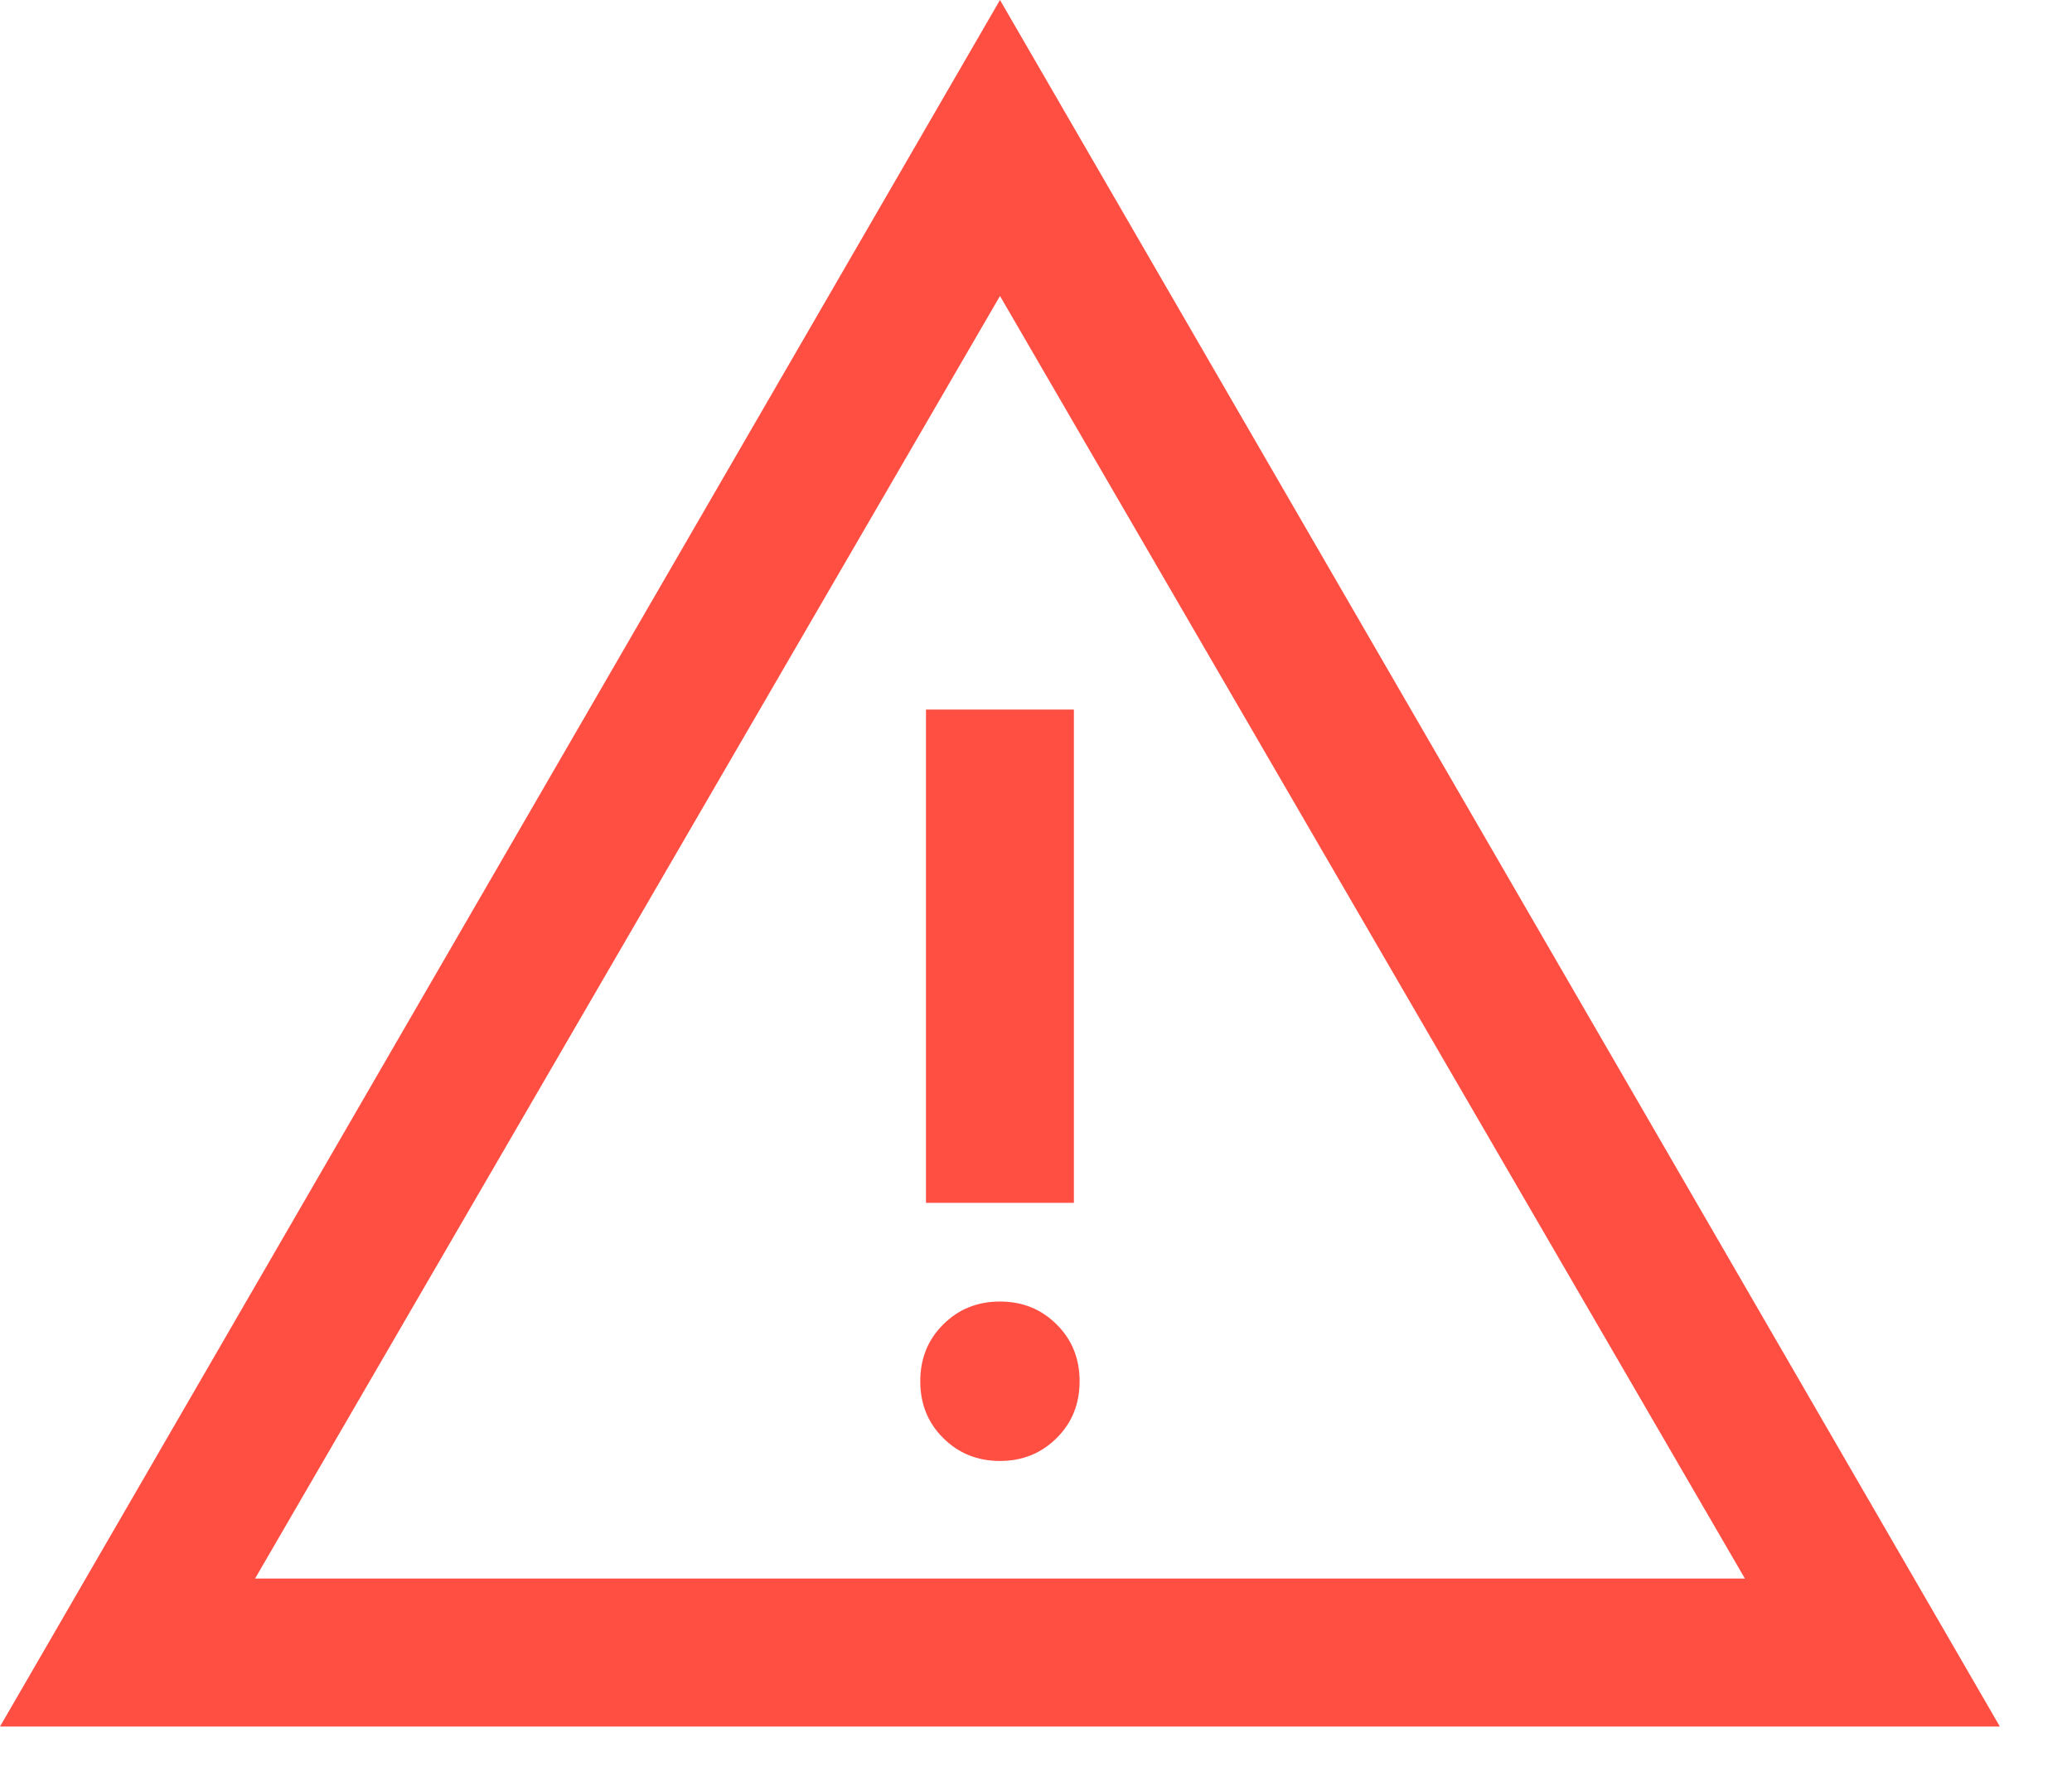
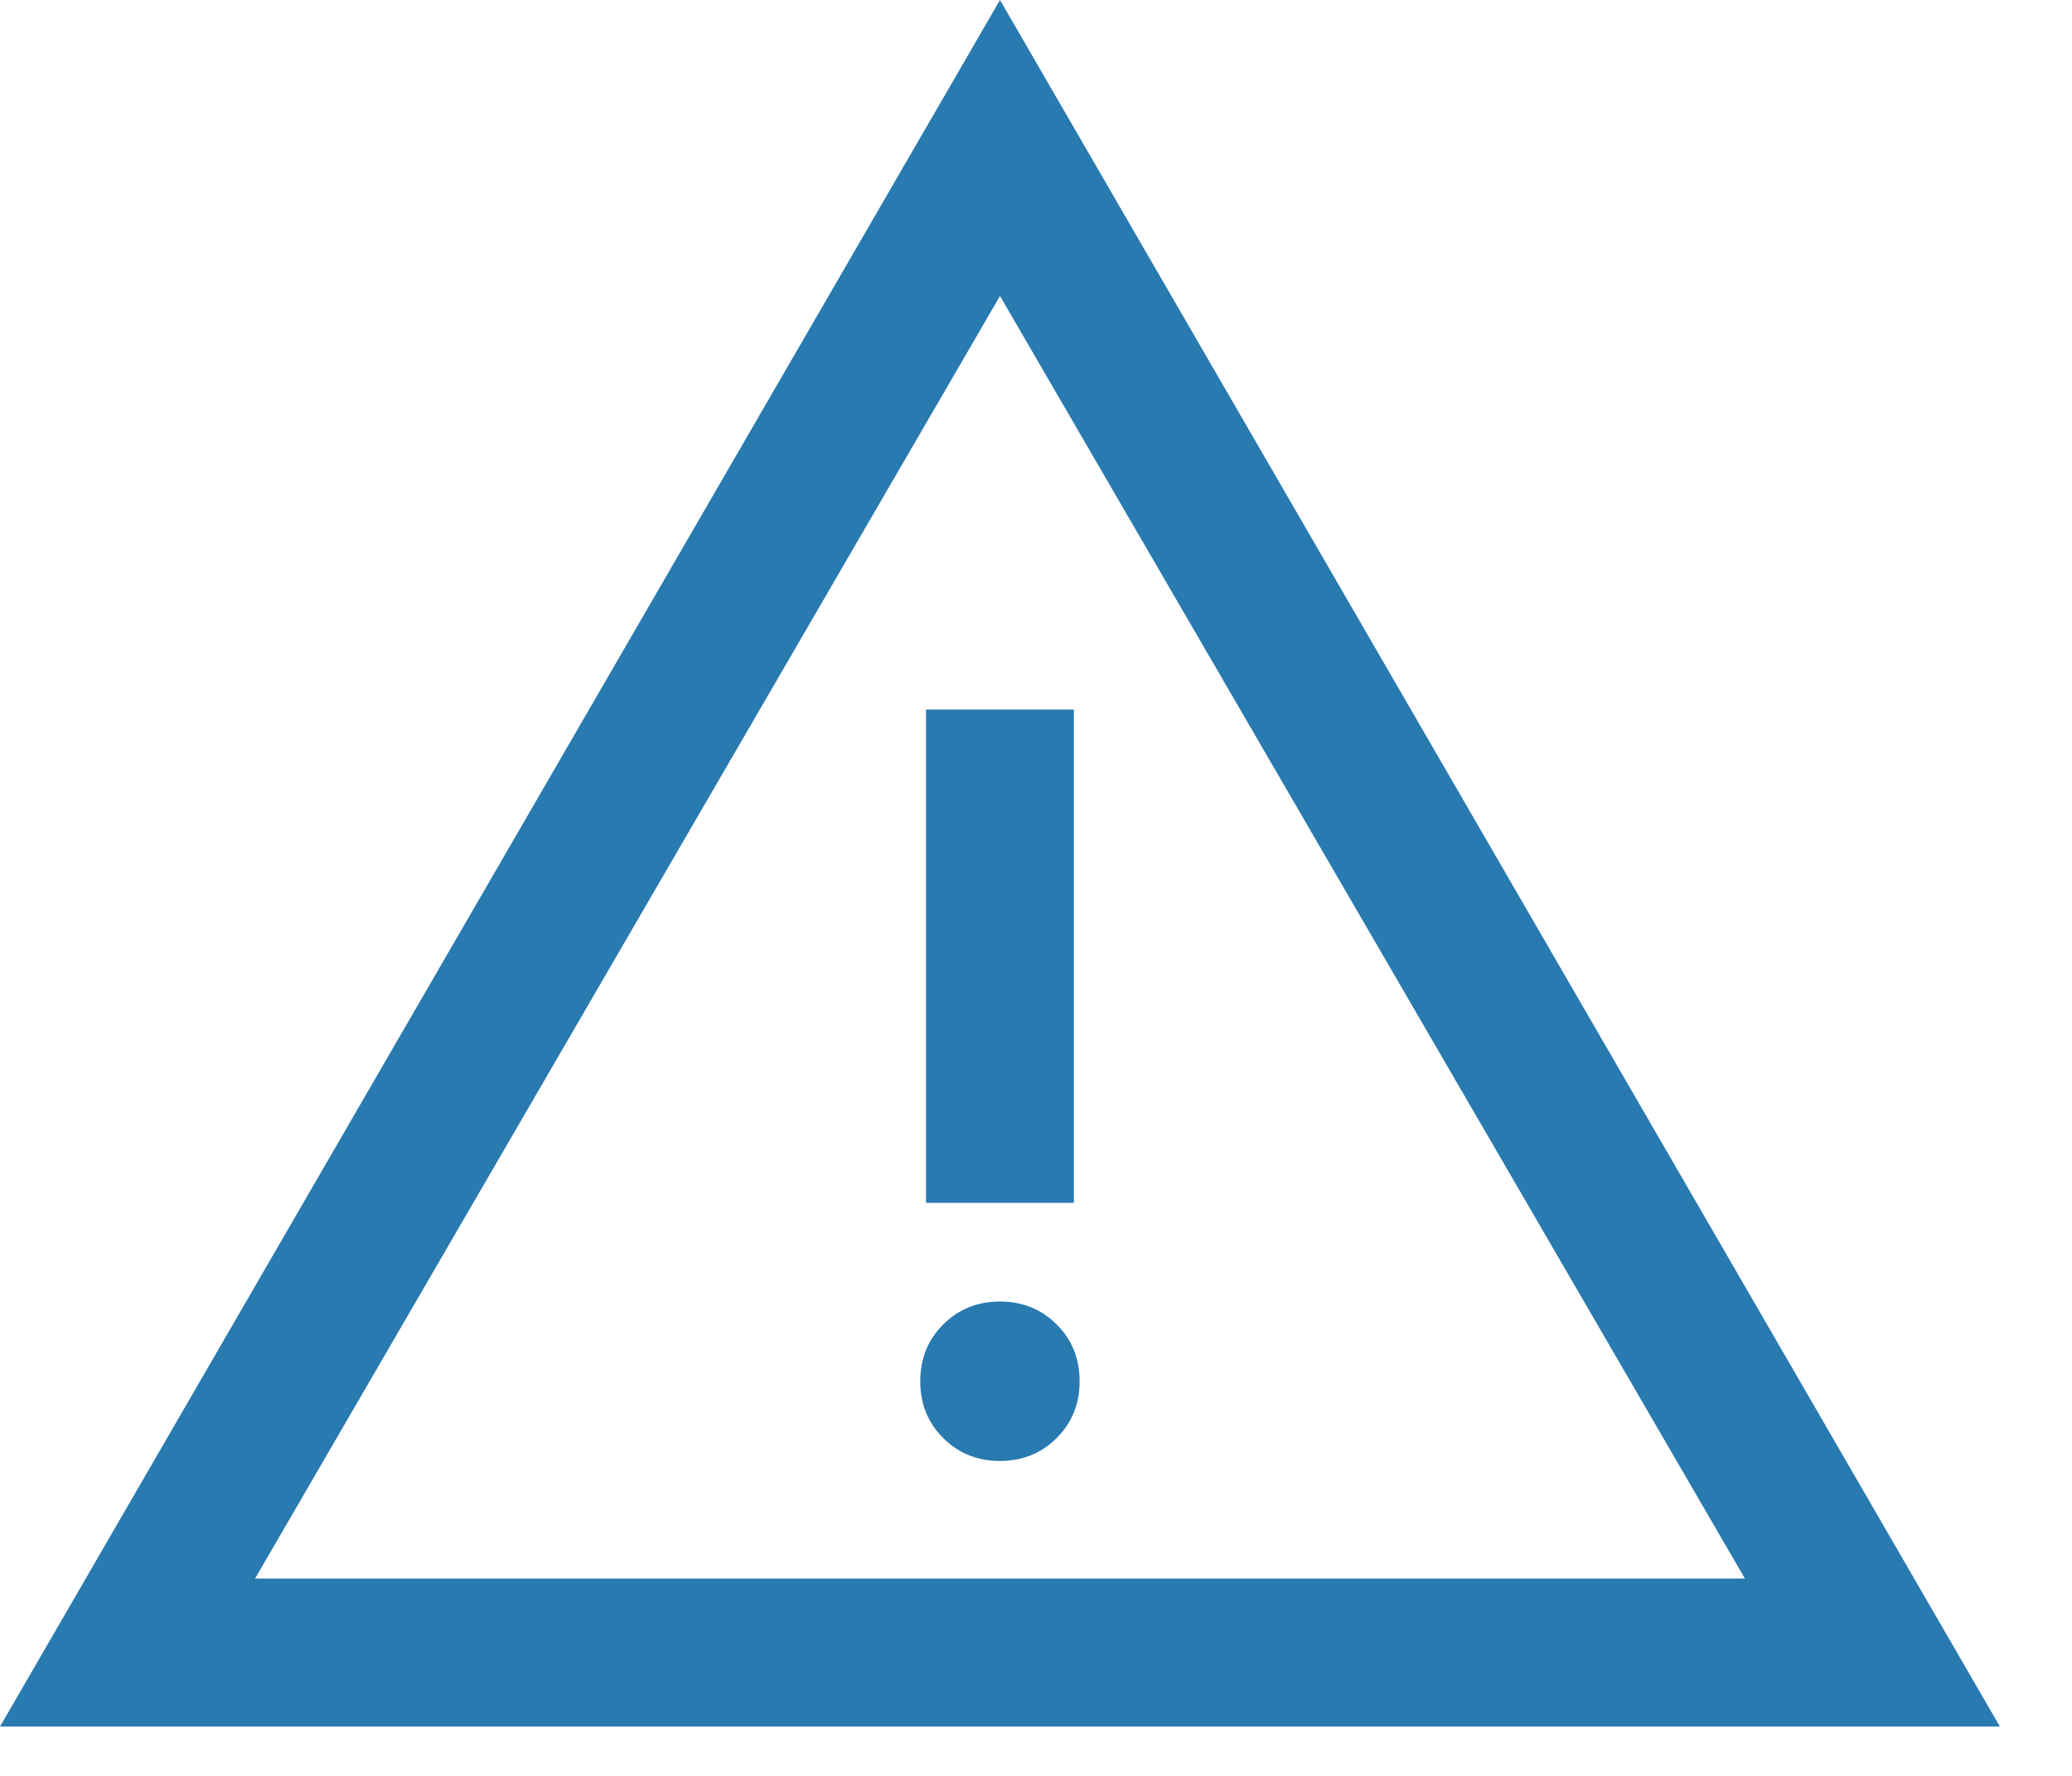
<svg xmlns="http://www.w3.org/2000/svg" width="21" height="18" viewBox="0 0 21 18" fill="none">
-   <path d="M0 17.5L10.135 0L20.269 17.5H0ZM2.585 16H17.685L10.135 3L2.585 16ZM10.135 14.808C10.363 14.808 10.555 14.73 10.71 14.575C10.865 14.421 10.942 14.229 10.942 14C10.942 13.771 10.865 13.579 10.71 13.425C10.555 13.27 10.363 13.192 10.135 13.192C9.906 13.192 9.714 13.27 9.559 13.425C9.404 13.579 9.327 13.771 9.327 14C9.327 14.229 9.404 14.421 9.559 14.575C9.714 14.73 9.906 14.808 10.135 14.808ZM9.385 12.192H10.884V7.192H9.385V12.192Z" fill="#FF4E42" />
+   <path d="M0 17.5L10.135 0L20.269 17.5H0ZM2.585 16H17.685L10.135 3L2.585 16ZM10.135 14.808C10.363 14.808 10.555 14.73 10.71 14.575C10.865 14.421 10.942 14.229 10.942 14C10.942 13.771 10.865 13.579 10.71 13.425C10.555 13.27 10.363 13.192 10.135 13.192C9.906 13.192 9.714 13.27 9.559 13.425C9.404 13.579 9.327 13.771 9.327 14C9.327 14.229 9.404 14.421 9.559 14.575C9.714 14.73 9.906 14.808 10.135 14.808ZM9.385 12.192H10.884V7.192H9.385V12.192Z" fill="#287AB1" />
</svg>
